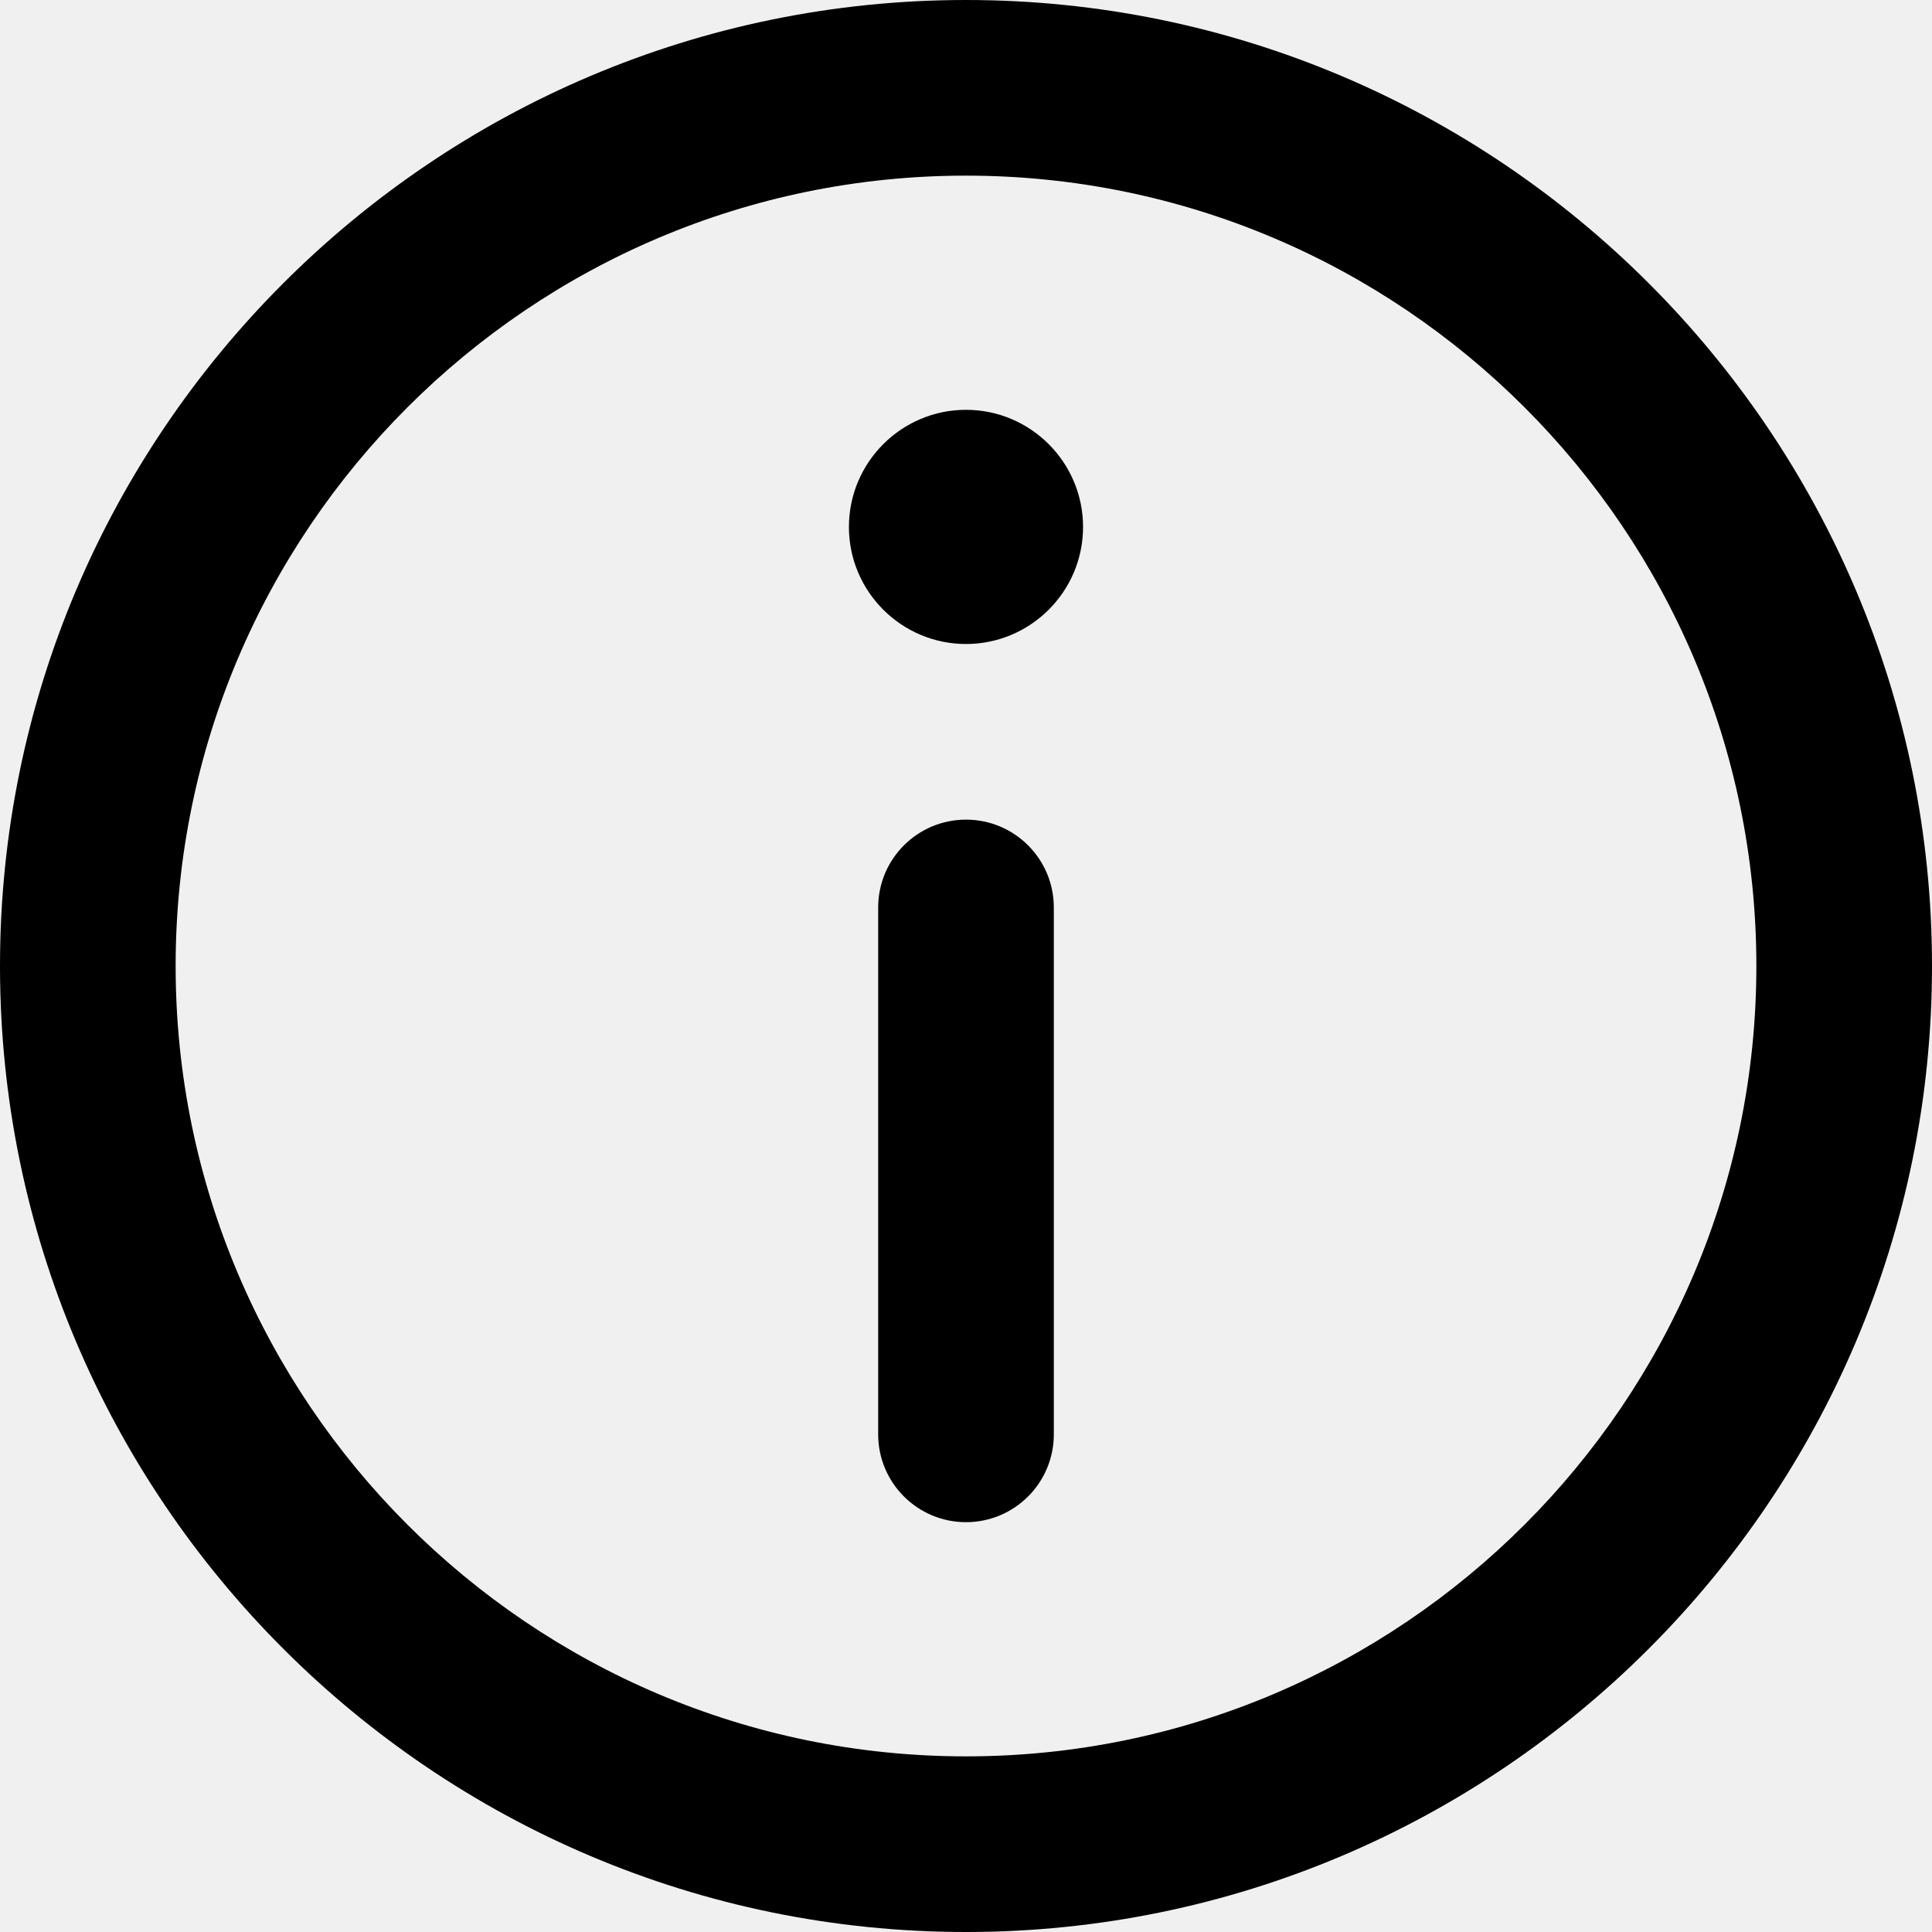
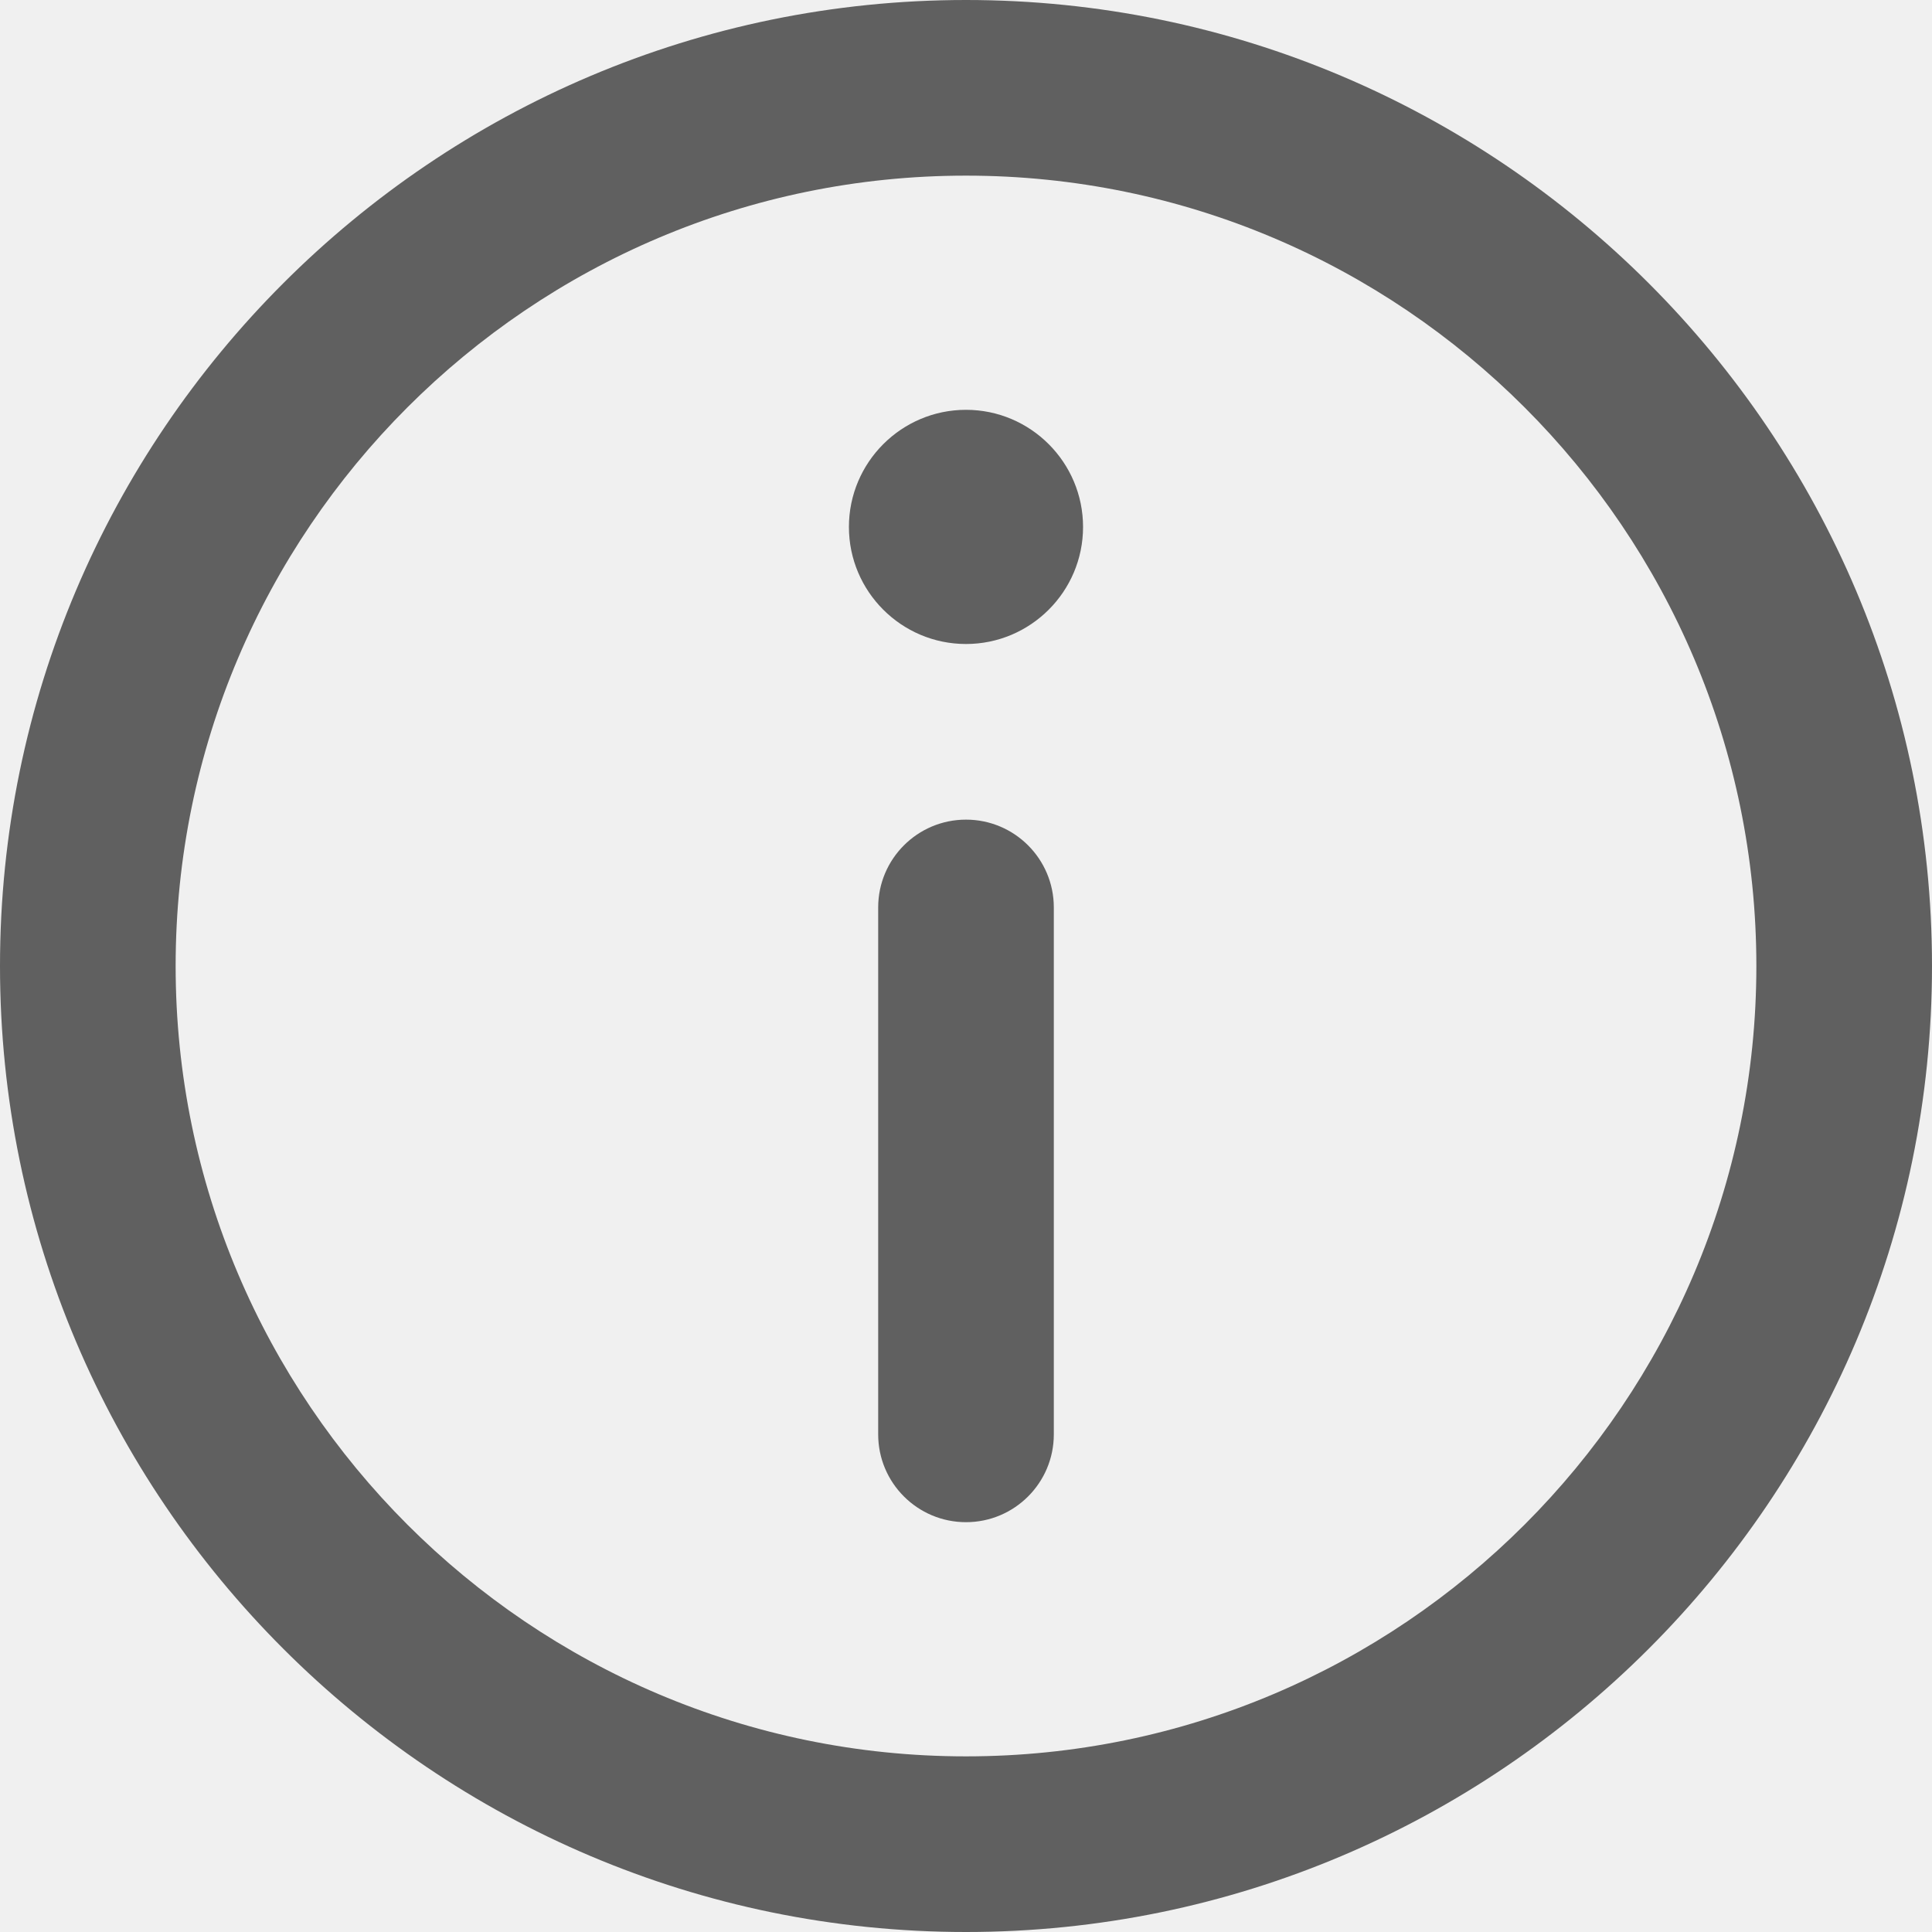
- <svg xmlns="http://www.w3.org/2000/svg" version="1.1" id="Capa_1" x="0px" y="0px" viewBox="0 0 330 330" xml:space="preserve">
-   <path d="M165,0C74.019,0,0,74.02,0,165.001C0,255.982,74.019,330,165,330s165-74.018,165-164.999C330,74.02,255.981,0,165,0z   M165,300c-74.44,0-135-60.56-135-134.999C30,90.562,90.56,30,165,30s135,60.562,135,135.001C300,239.44,239.439,300,165,300z" />
-   <path d="M164.998,70c-11.026,0-19.996,8.976-19.996,20.009c0,11.023,8.97,19.991,19.996,19.991   c11.026,0,19.996-8.968,19.996-19.991C184.994,78.976,176.024,70,164.998,70z" />
-   <path d="M165,140c-8.284,0-15,6.716-15,15v90c0,8.284,6.716,15,15,15c8.284,0,15-6.716,15-15v-90C180,146.716,173.284,140,165,140z" />
+ <svg xmlns="http://www.w3.org/2000/svg" width="330" height="330" viewBox="0 0 330 330" fill="none">
+   <g clip-path="url(#clip0_1_6)">
+     <path d="M165 0C74.019 0 0 74.02 0 165.001C0 255.982 74.019 330 165 330C255.981 330 330 255.982 330 165.001C330 74.02 255.981 0 165 0ZM165 300C90.56 300 30 239.44 30 165.001C30 90.562 90.56 30 165 30C239.44 30 300 90.562 300 165.001C300 239.44 239.439 300 165 300Z" fill="black" fill-opacity="0.6" />
+     <path d="M164.998 70C153.972 70 145.002 78.976 145.002 90.009C145.002 101.032 153.972 110 164.998 110C176.024 110 184.994 101.032 184.994 90.009C184.994 78.976 176.024 70 164.998 70Z" fill="black" fill-opacity="0.6" />
+     <path d="M165 140C156.716 140 150 146.716 150 155V245C150 253.284 156.716 260 165 260C173.284 260 180 253.284 180 245V155C180 146.716 173.284 140 165 140Z" fill="black" fill-opacity="0.6" />
+   </g>
+   <defs>
+     <clipPath id="clip0_1_6">
+       <rect width="330" height="330" fill="white" />
+     </clipPath>
+   </defs>
</svg>
